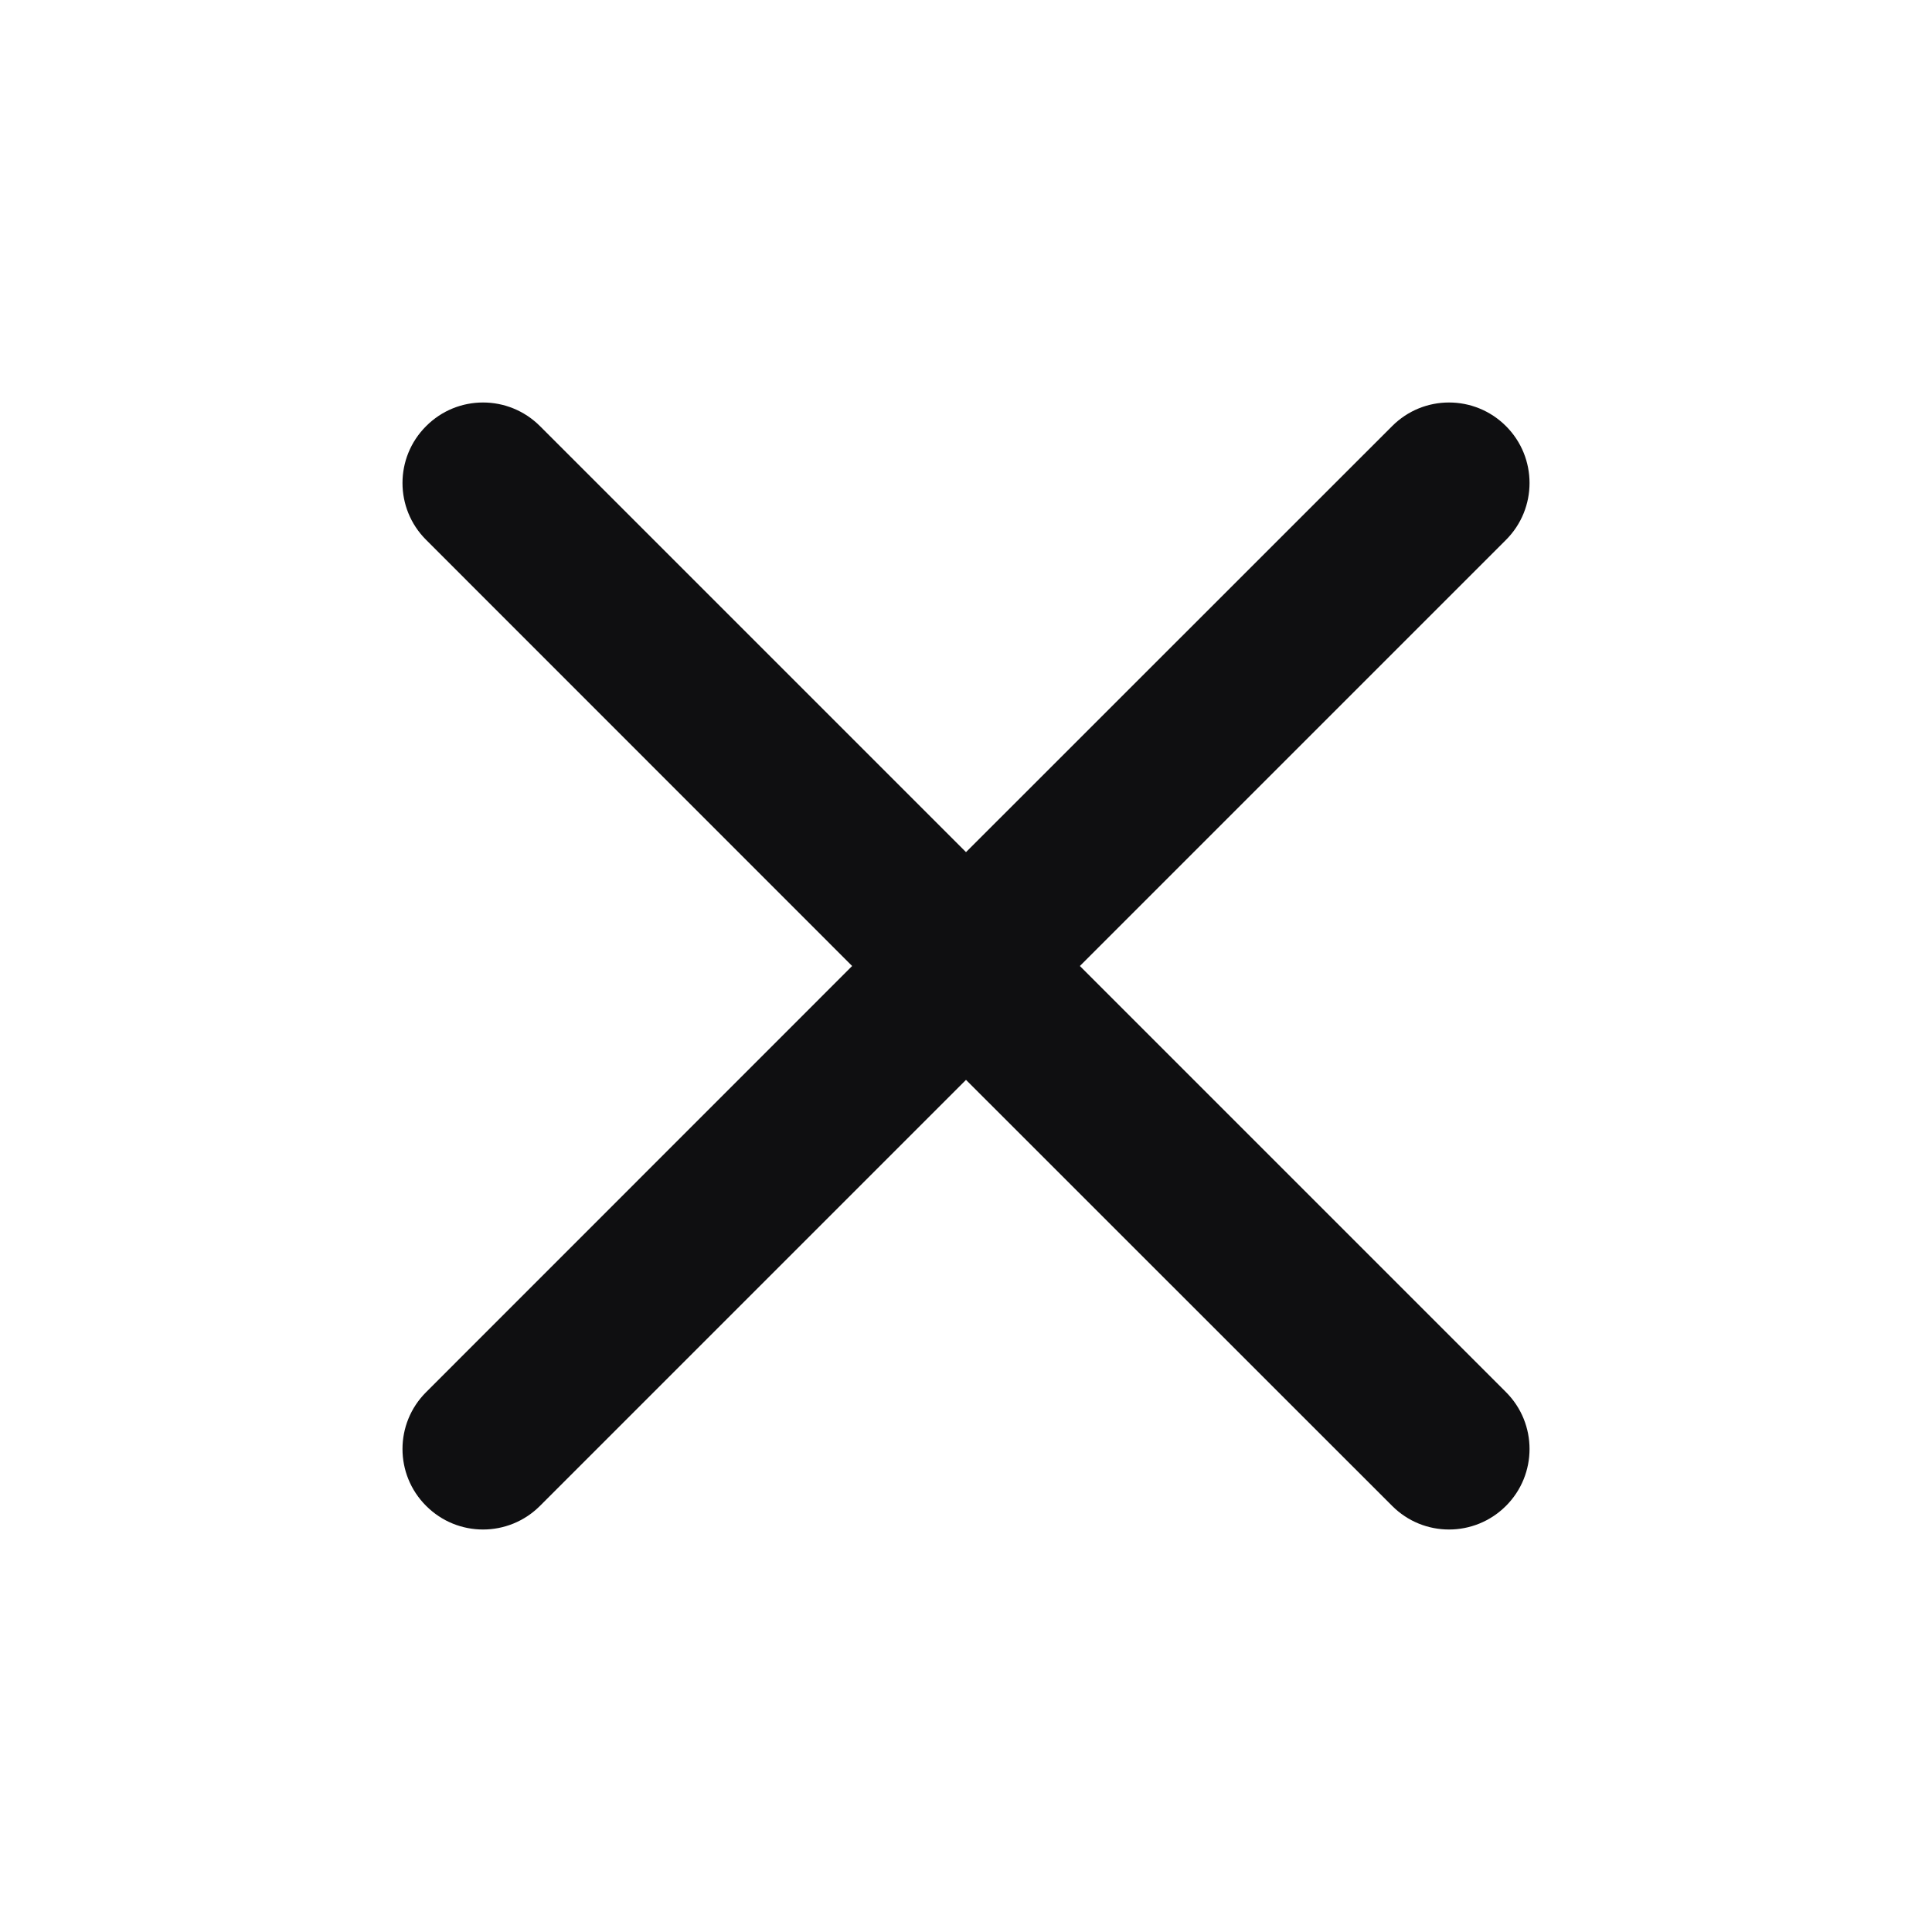
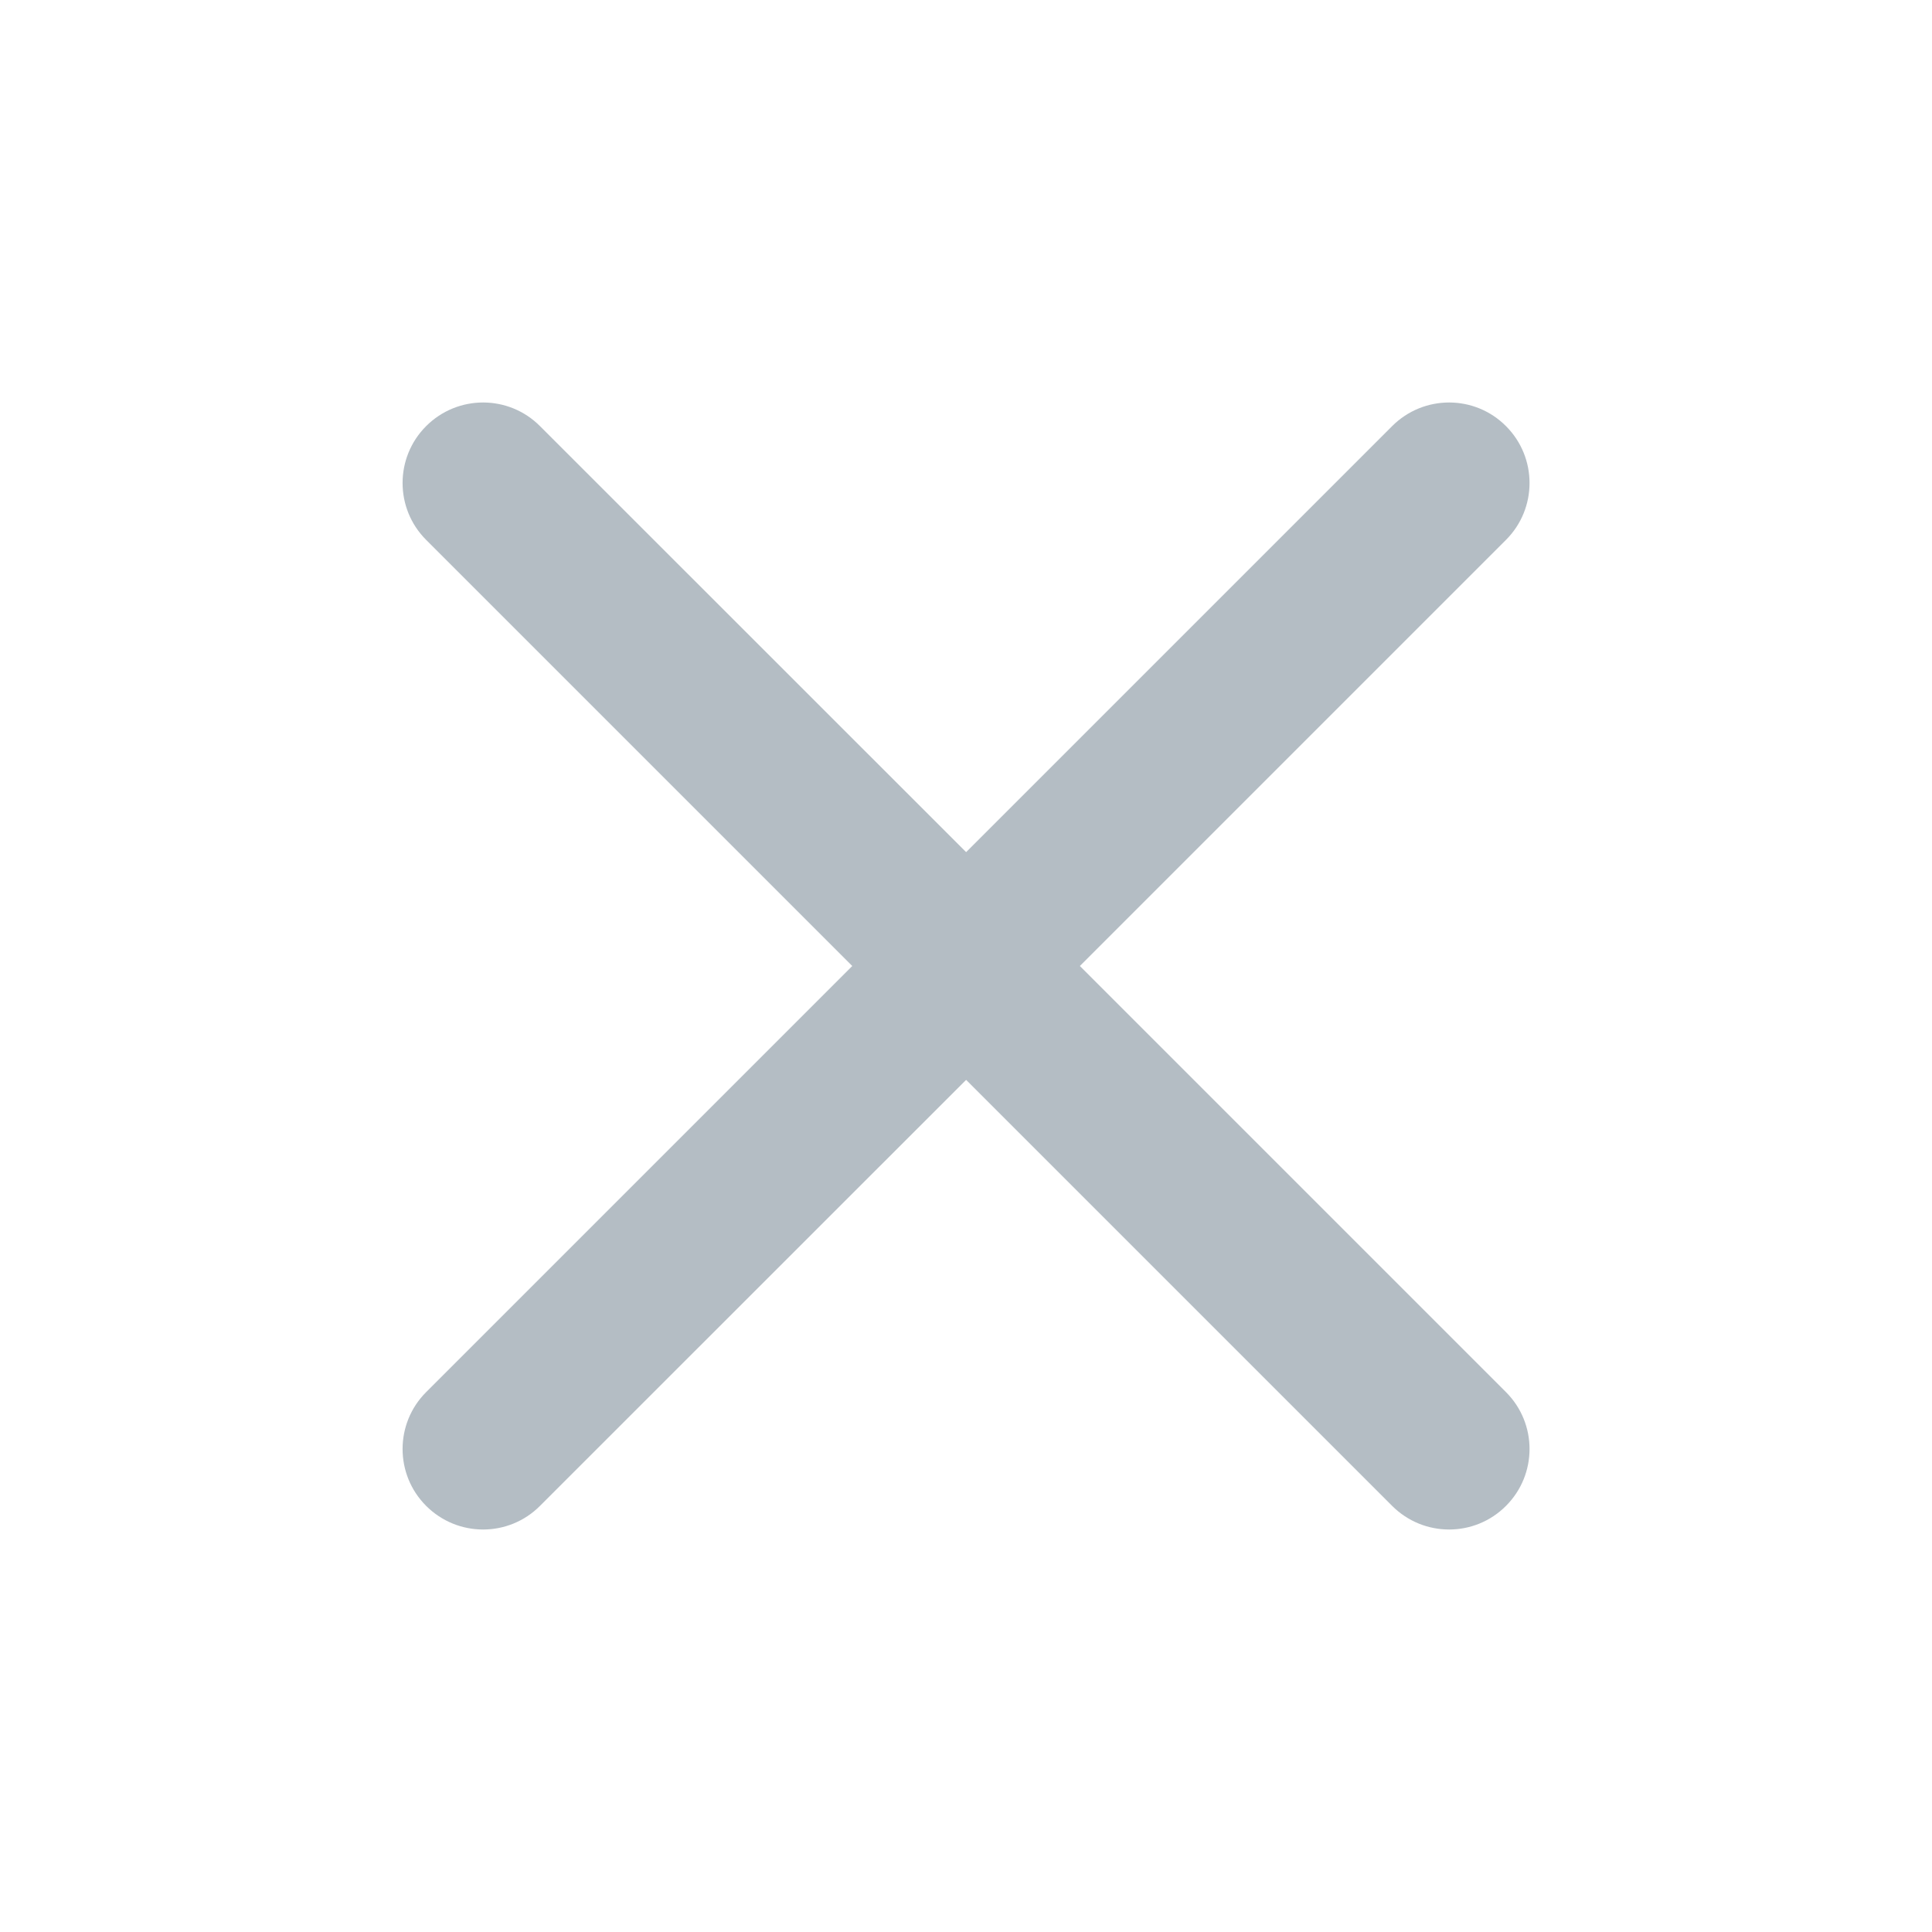
<svg xmlns="http://www.w3.org/2000/svg" width="16" height="16" viewBox="0 0 16 16" fill="none">
-   <path fill-rule="evenodd" clip-rule="evenodd" d="M12.472 4.471C12.732 4.211 12.732 3.789 12.472 3.529C12.211 3.268 11.789 3.268 11.529 3.529L8 7.057L4.472 3.529C4.211 3.268 3.789 3.268 3.529 3.529C3.268 3.789 3.268 4.211 3.529 4.471L7.057 8L3.529 11.529C3.268 11.789 3.268 12.211 3.529 12.471C3.789 12.732 4.211 12.732 4.472 12.471L8 8.943L11.529 12.471C11.789 12.732 12.211 12.732 12.472 12.471C12.732 12.211 12.732 11.789 12.472 11.529L8.943 8L12.472 4.471Z" fill="#0F0F11" />
+   <path fill-rule="evenodd" clip-rule="evenodd" d="M12.472 4.471C12.732 4.211 12.732 3.789 12.472 3.529C12.212 3.268 11.79 3.268 11.529 3.529L8.001 7.057L4.472 3.529C4.212 3.268 3.79 3.268 3.529 3.529C3.269 3.789 3.269 4.211 3.529 4.471L7.058 8L3.529 11.529C3.269 11.789 3.269 12.211 3.529 12.471C3.79 12.732 4.212 12.732 4.472 12.471L8.001 8.943L11.529 12.471C11.79 12.732 12.212 12.732 12.472 12.471C12.732 12.211 12.732 11.789 12.472 11.529L8.943 8L12.472 4.471Z" fill="#B4BDC4" />
</svg>
